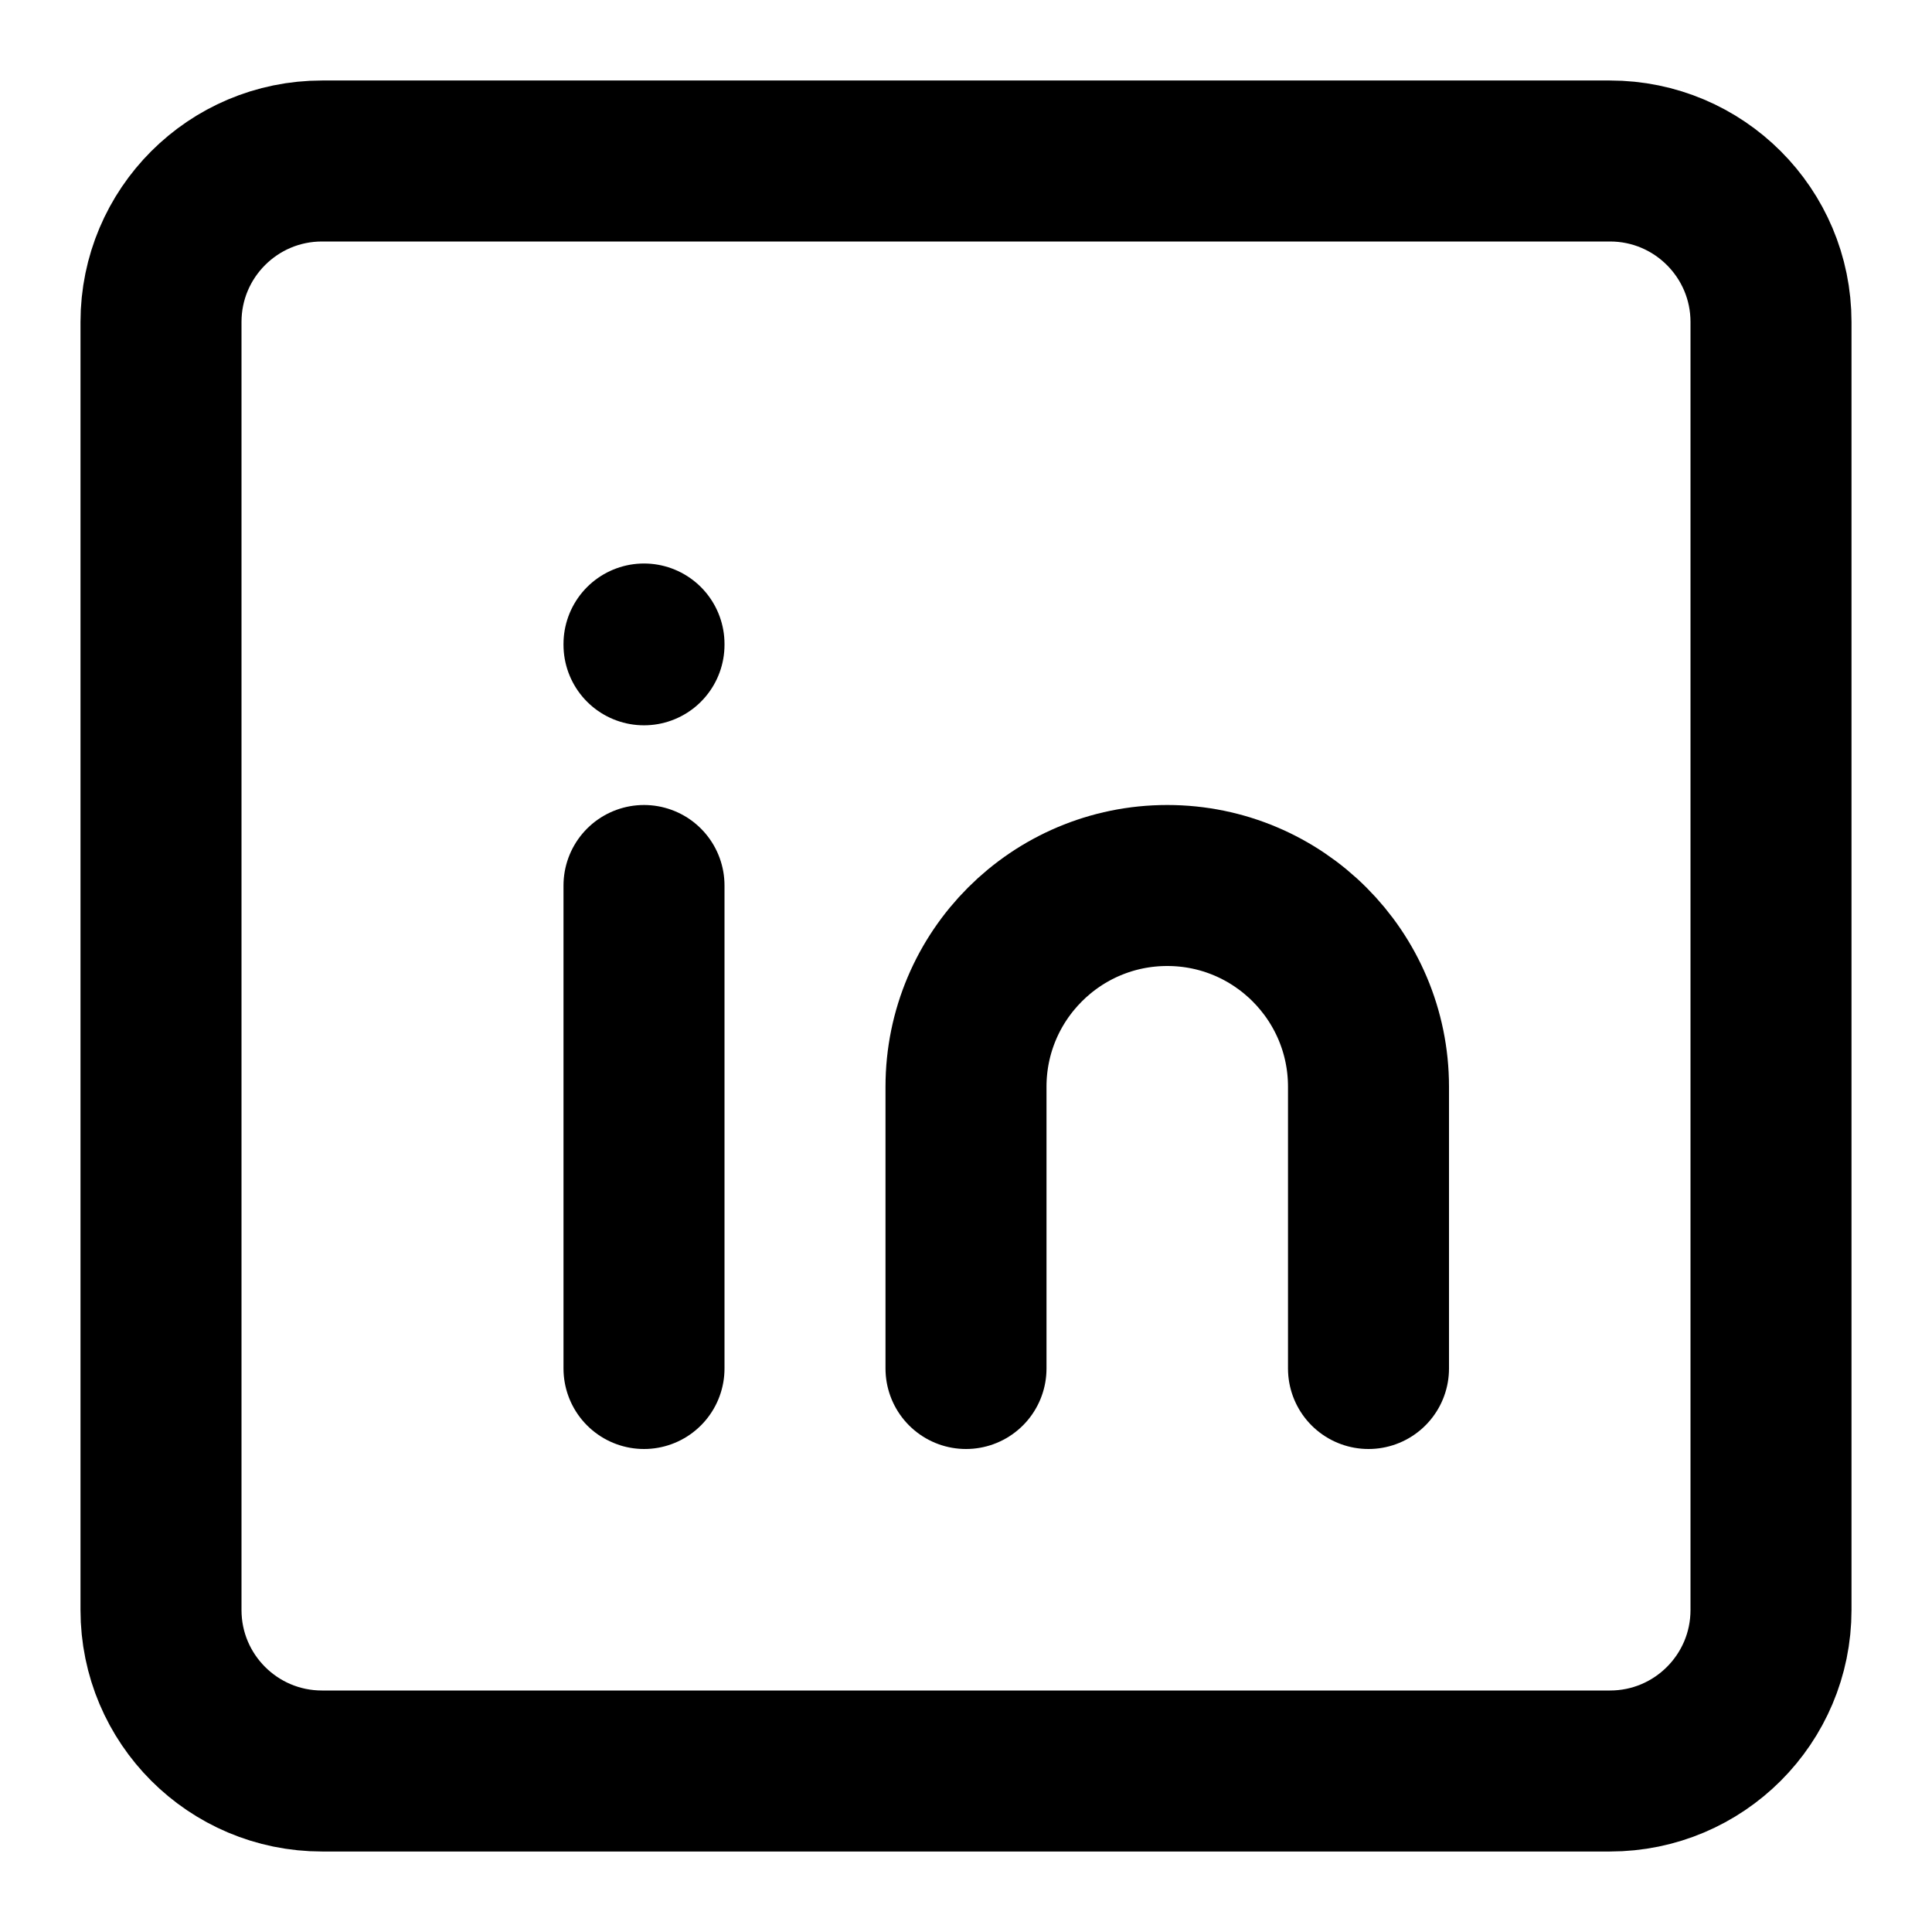
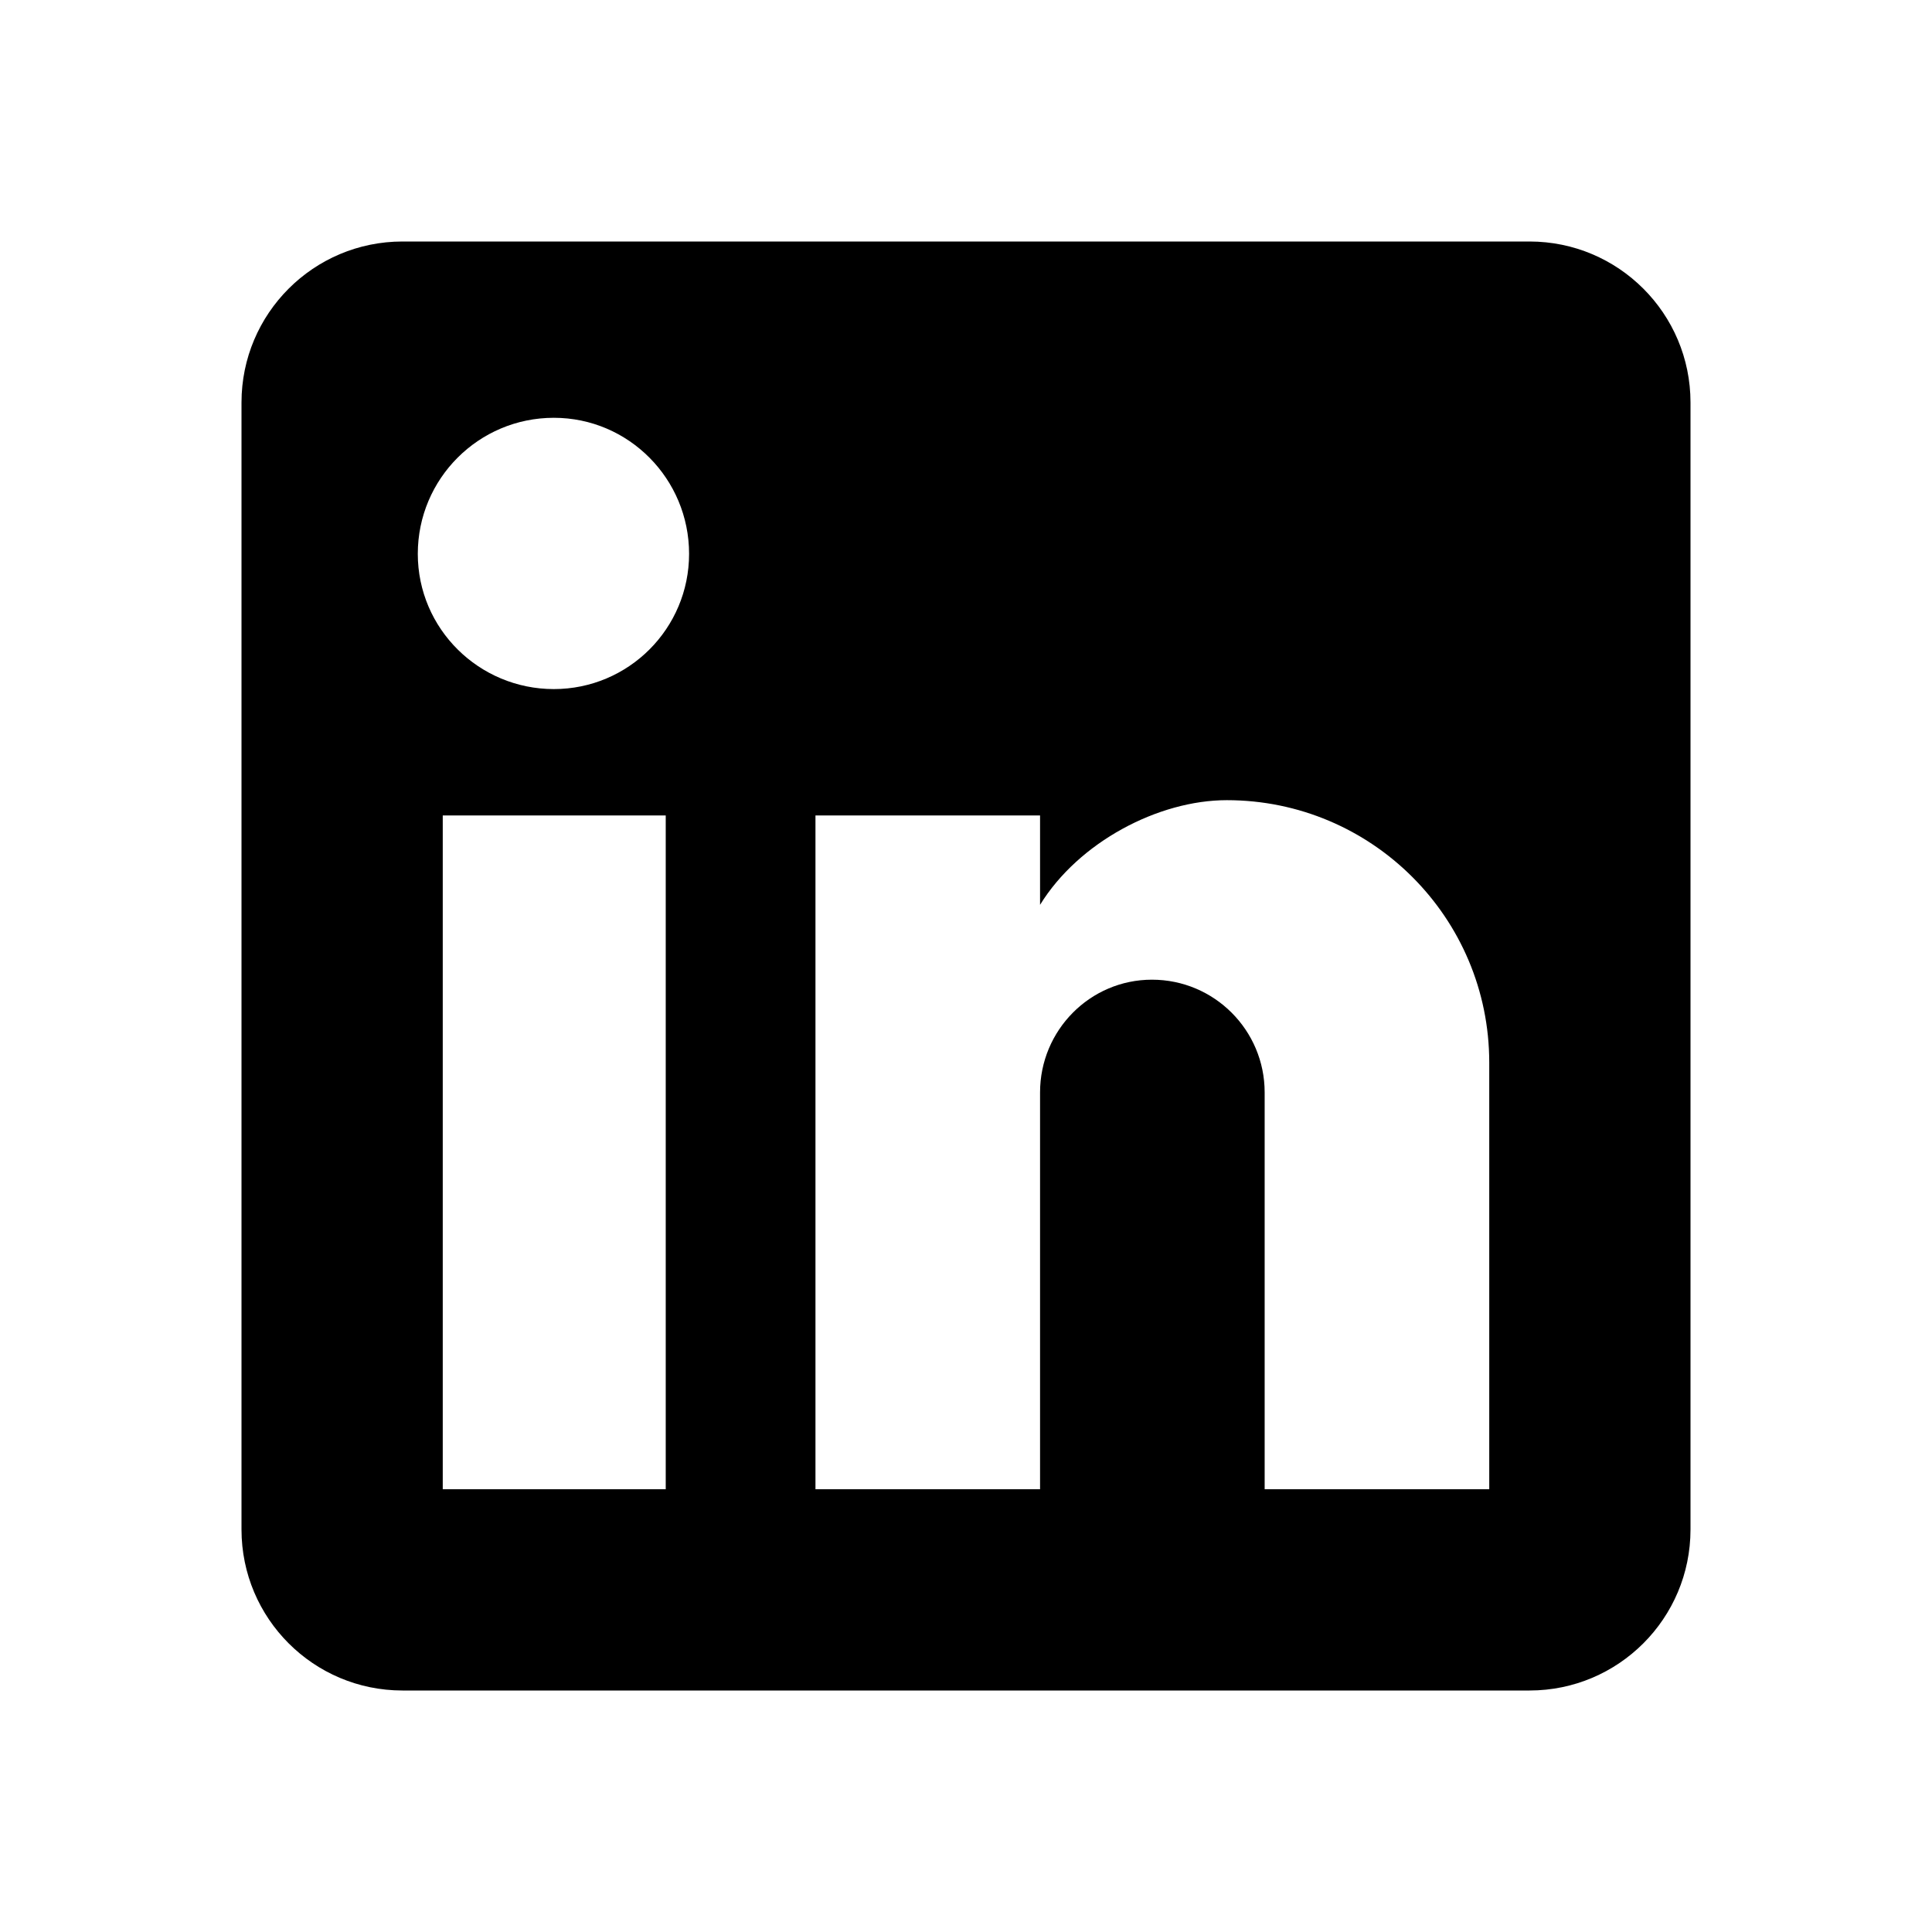
- <svg xmlns="http://www.w3.org/2000/svg" width="32" height="32" viewBox="0 0 24 24" fill="none">
-   <rect x="2" y="2" width="20" height="20" rx="2" stroke="currentColor" stroke-width="2" />
-   <path d="M8 11V17M8 8V8.01" stroke="currentColor" stroke-width="2" stroke-linecap="round" />
-   <path d="M12 17V13.5C12 12.12 13.12 11 14.5 11C15.88 11 17 12.12 17 13.5V17" stroke="currentColor" stroke-width="2" stroke-linecap="round" />
+ <svg xmlns="http://www.w3.org/2000/svg" width="24" height="24" viewBox="0 0 24 24" fill="currentColor">
+   <path d="M19 3a2 2 0 0 1 2 2v14a2 2 0 0 1-2 2H5a2 2 0 0 1-2-2V5a2 2 0 0 1 2-2h14m-.5 15.5v-5.3a3.26 3.26 0 0 0-3.26-3.26c-.85 0-1.84.52-2.32 1.3v-1.11h-2.79v8.37h2.79v-4.93c0-.77.62-1.4 1.39-1.4a1.4 1.4 0 0 1 1.4 1.4v4.93h2.79M6.88 8.56a1.68 1.68 0 0 0 1.68-1.68c0-.93-.75-1.69-1.68-1.69a1.69 1.69 0 0 0-1.69 1.69c0 .93.76 1.68 1.69 1.68m1.39 9.94v-8.37H5.5v8.37h2.77z" />
</svg>
